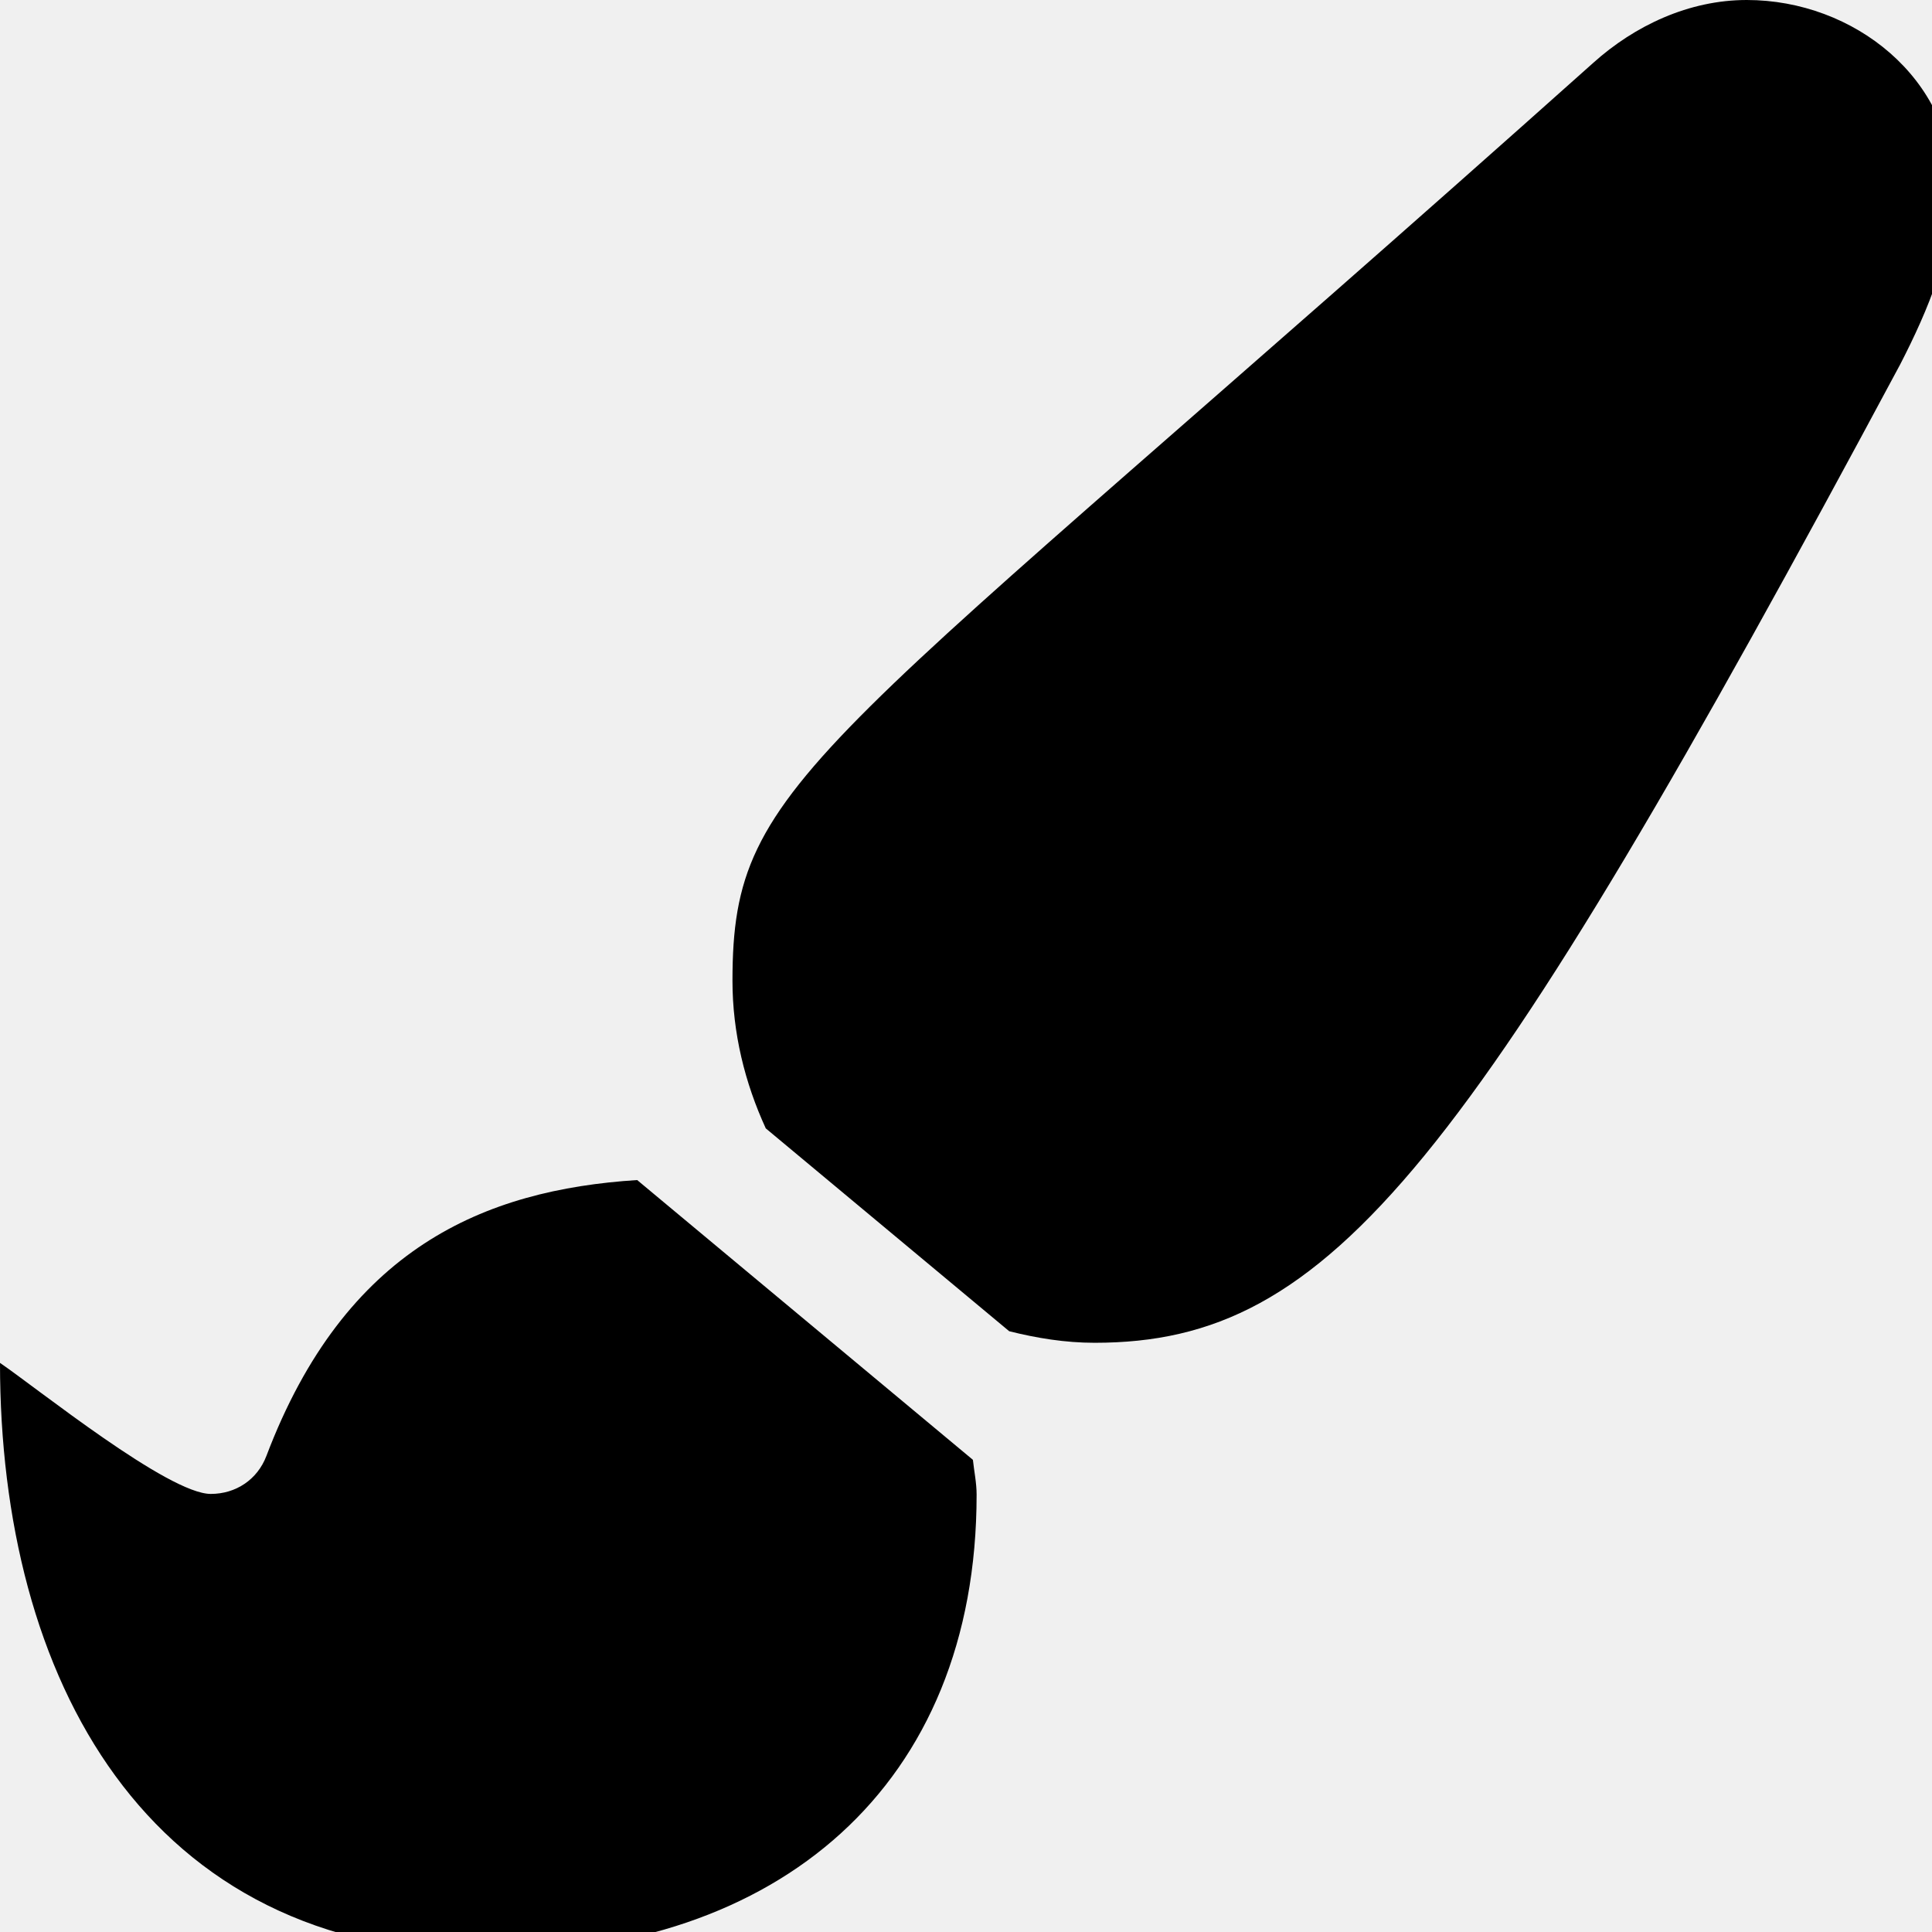
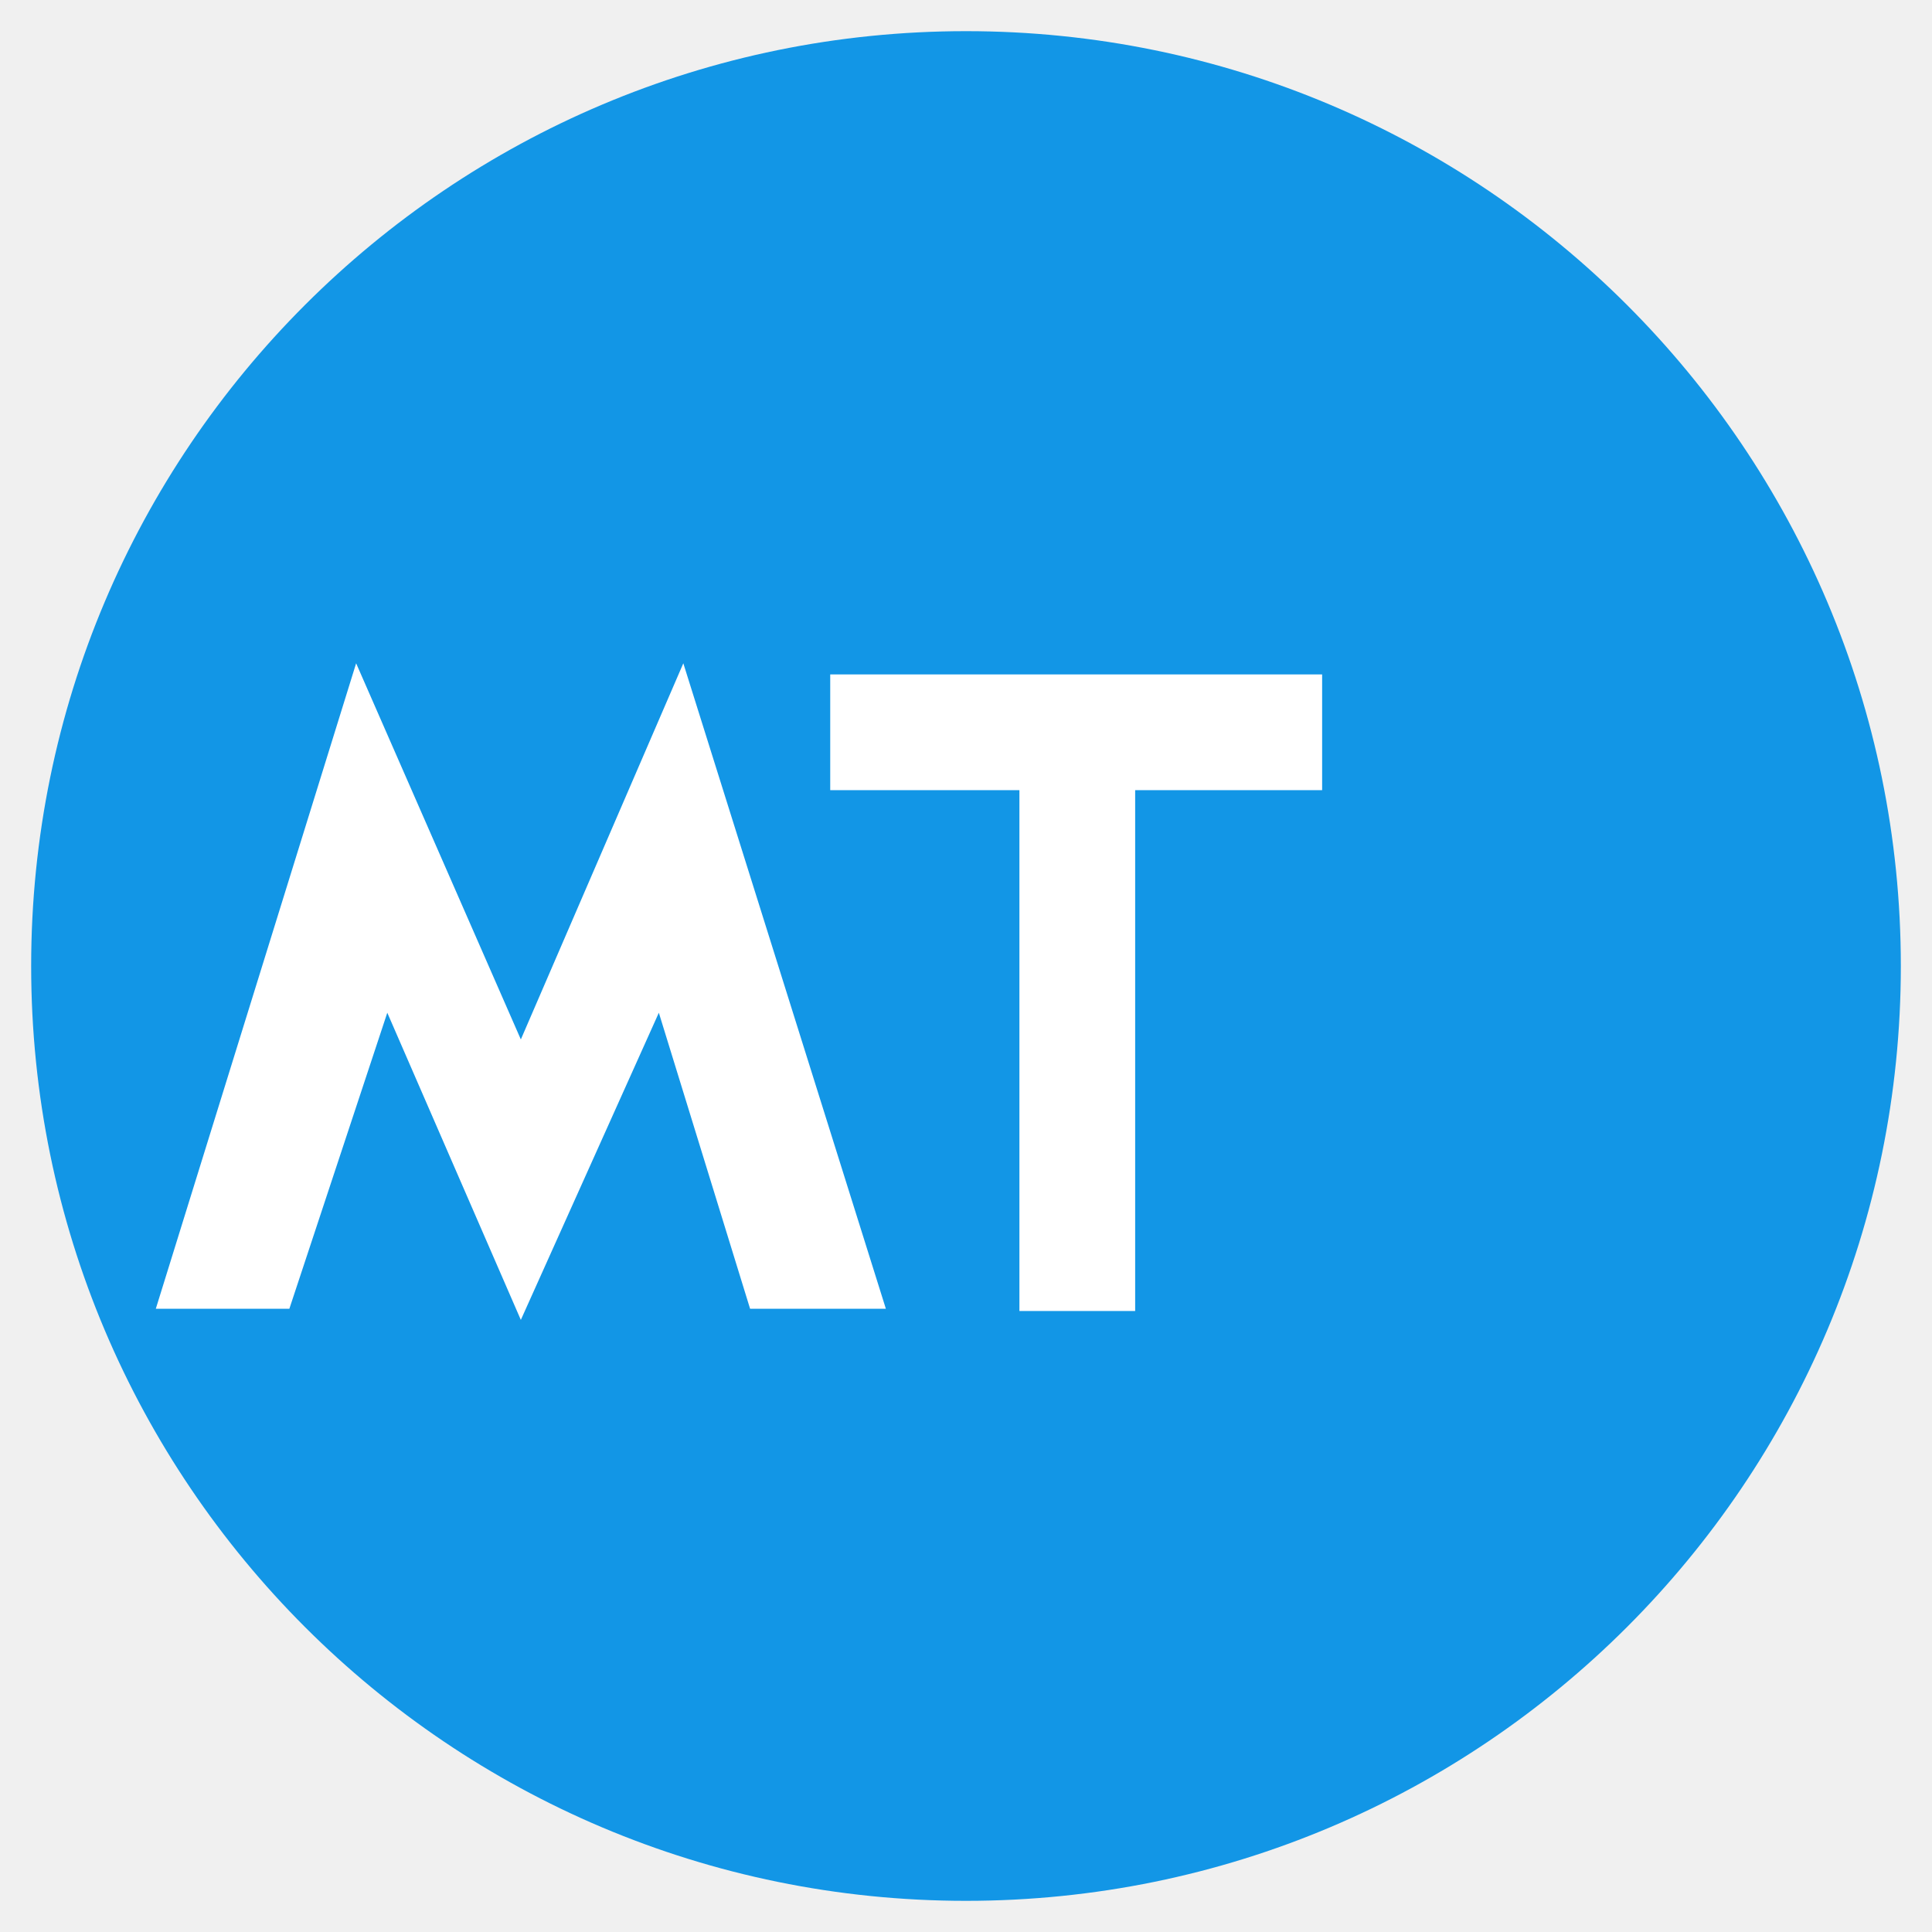
- <svg xmlns="http://www.w3.org/2000/svg" viewBox="0 0 134 134">
-   <style>
-     path {
-       fill: black;
-     }
-     @media (prefers-color-scheme: dark) {
-       path {
-         fill: white;
-       }
-     }
-   </style>
-   <path d="M44.193 81.846c-10.615.683-20.248 4.726-25.714 19.13-.622 1.643-2.117 2.64-3.86 2.64-2.94 0-12.029-7.32-14.619-9.088.003 21.788 10.038 40.939 33.87 40.939 20.07 0 33.866-11.581 33.866-31.8 0-.823-.172-1.61-.257-2.416zM121.153 0c-4.011 0-7.771 1.775-10.64 4.352-54.083 48.313-59.71 49.448-59.71 63.67 0 3.625.86 7.08 2.31 10.24l16.885 14.07c1.908.476 3.874.801 5.924.801 16.433 0 25.958-12.03 55.87-67.855 1.952-3.796 3.677-7.898 3.677-12.168C135.47 5.461 128.59 0 121.153 0z" />
+ <svg xmlns="http://www.w3.org/2000/svg" width="434" height="434" viewBox="0 0 434 434" fill="none">
+   <circle cx="217" cy="217" r="210" fill="#1296E6" />
+   <path d="M80 149L35 294H65L87 227.5L117 296.5L148 227.5L168.5 294H199L153.5 149L117 233.5L80 149Z" fill="white" />
+   <path d="M297 151.5H186.5V177.5H229V294.5H255V177.5H297V151.5Z" fill="white" />
</svg>
